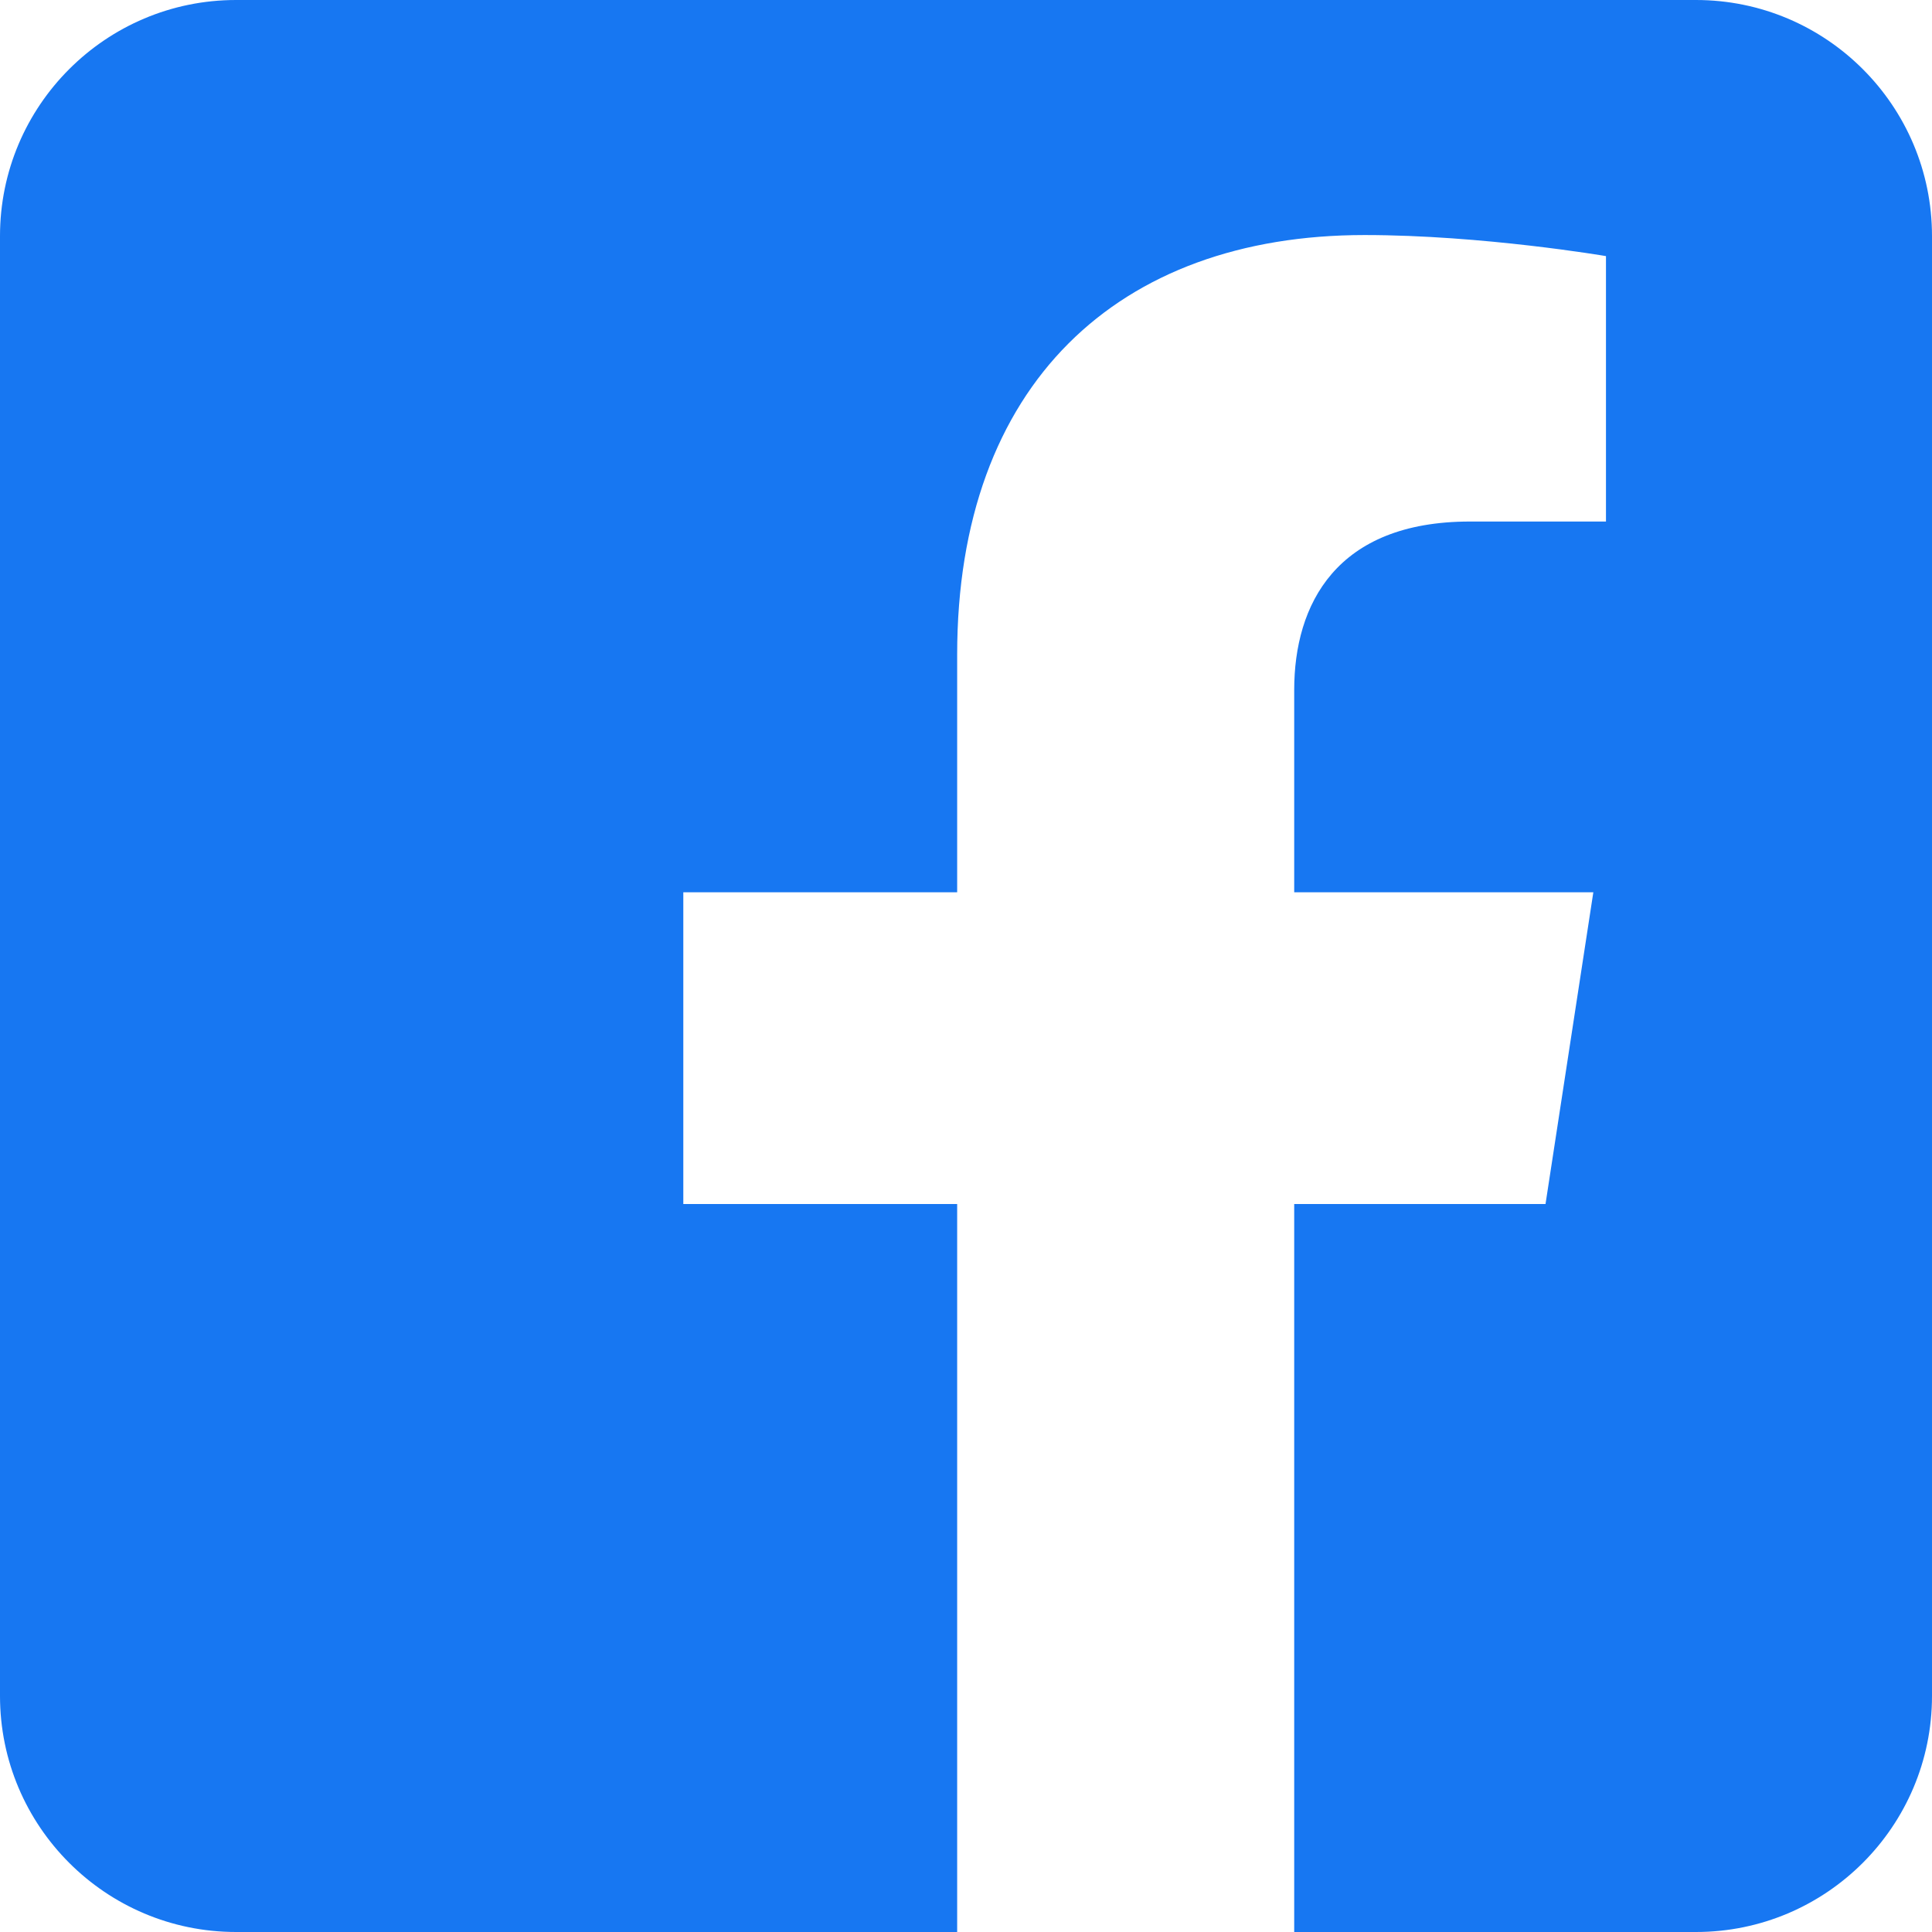
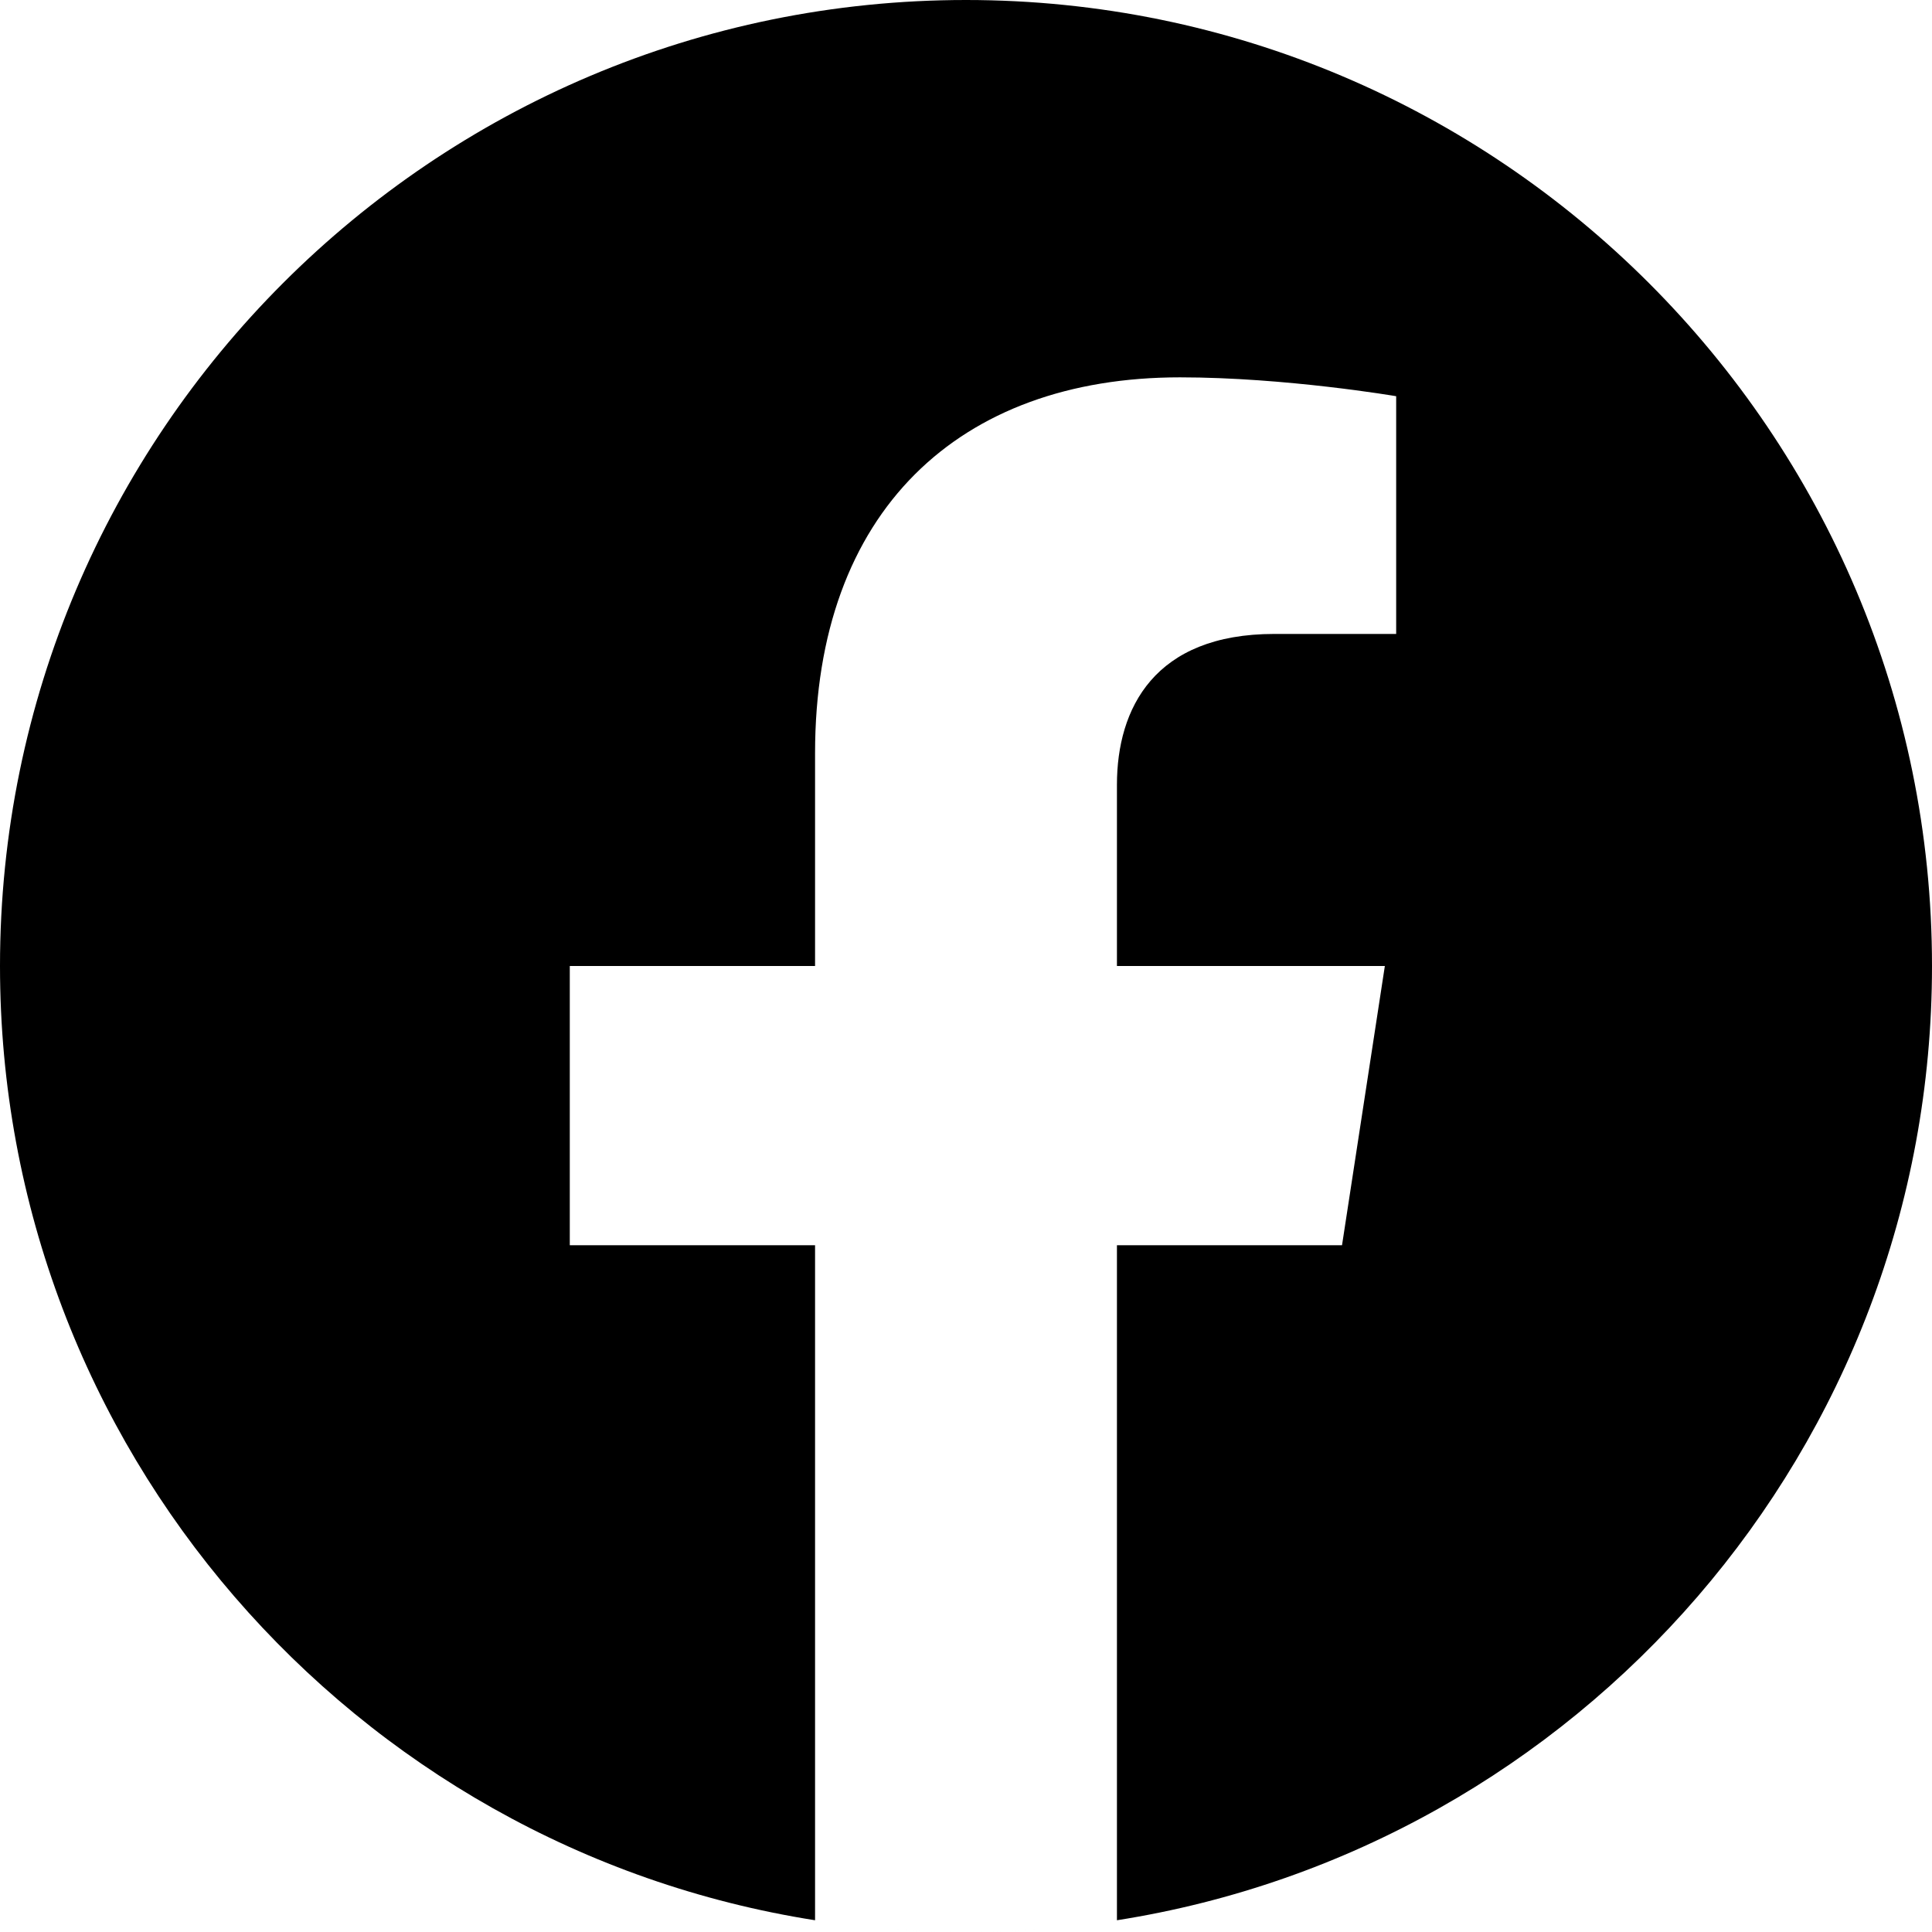
<svg xmlns="http://www.w3.org/2000/svg" height="100%" style="fill-rule:evenodd;clip-rule:evenodd;stroke-linejoin:round;stroke-miterlimit:2;" version="1.1" viewBox="0 0 512 512" width="100%" xml:space="preserve">
-   <path d="M449.446,0c34.525,0 62.554,28.03 62.554,62.554l0,386.892c0,34.524 -28.03,62.554 -62.554,62.554l-106.468,0l0,-192.915l66.6,0l12.672,-82.621l-79.272,0l0,-53.617c0,-22.603 11.073,-44.636 46.58,-44.636l36.042,0l0,-70.34c0,0 -32.71,-5.582 -63.982,-5.582c-65.288,0 -107.96,39.569 -107.96,111.204l0,62.971l-72.573,0l0,82.621l72.573,0l0,192.915l-191.104,0c-34.524,0 -62.554,-28.03 -62.554,-62.554l0,-386.892c0,-34.524 28.029,-62.554 62.554,-62.554l386.892,0Z" style="fill:#1777f2;" />
+   <path d="M255.022,511.998l0.229,0.001l-0.079,0l-0.15,-0.001Zm1.806,0.001l-0.079,0l0.229,-0.001l-0.15,0.001Zm-2.588,-0.005l0.247,0.001l-0.142,0l-0.105,-0.001Zm3.415,0.001l-0.142,0l0.247,-0.001l-0.105,0.001Zm-4.169,-0.007l0.165,0.001l-0.132,-0.001l-0.033,0Zm4.995,0l-0.132,0.001l0.165,-0.001l-0.033,0Zm0.826,-0.009l-0.058,0.001l0.223,-0.003l-0.165,0.002Zm-6.779,-0.002l0.223,0.003l-0.058,-0.001l-0.165,-0.002Zm7.604,-0.01l-0.135,0.002l0.275,-0.004l-0.14,0.002Zm-8.404,-0.002l0.275,0.004l-0.135,-0.002l-0.14,-0.002Zm9.228,-0.012l-0.182,0.003l0.254,-0.005l-0.072,0.002Zm-9.984,-0.002l0.254,0.005l-0.182,-0.003l-0.072,-0.002Zm-0.937,-0.019l0.225,0.005l-0.04,-0.001l-0.185,-0.004Zm11.745,0.004l-0.04,0.001l0.225,-0.005l-0.185,0.004Zm-12.567,-0.025l0.309,0.008l-0.125,-0.003l-0.184,-0.005Zm13.39,0.005l-0.125,0.003l0.309,-0.008l-0.184,0.005Zm0.823,-0.022l-0.201,0.006l0.316,-0.009l-0.115,0.003Zm-14.967,-0.003l0.316,0.009l-0.201,-0.006l-0.115,-0.003Zm-0.72,-0.022l0.225,0.007l-0.212,-0.007l-0.194,-0.006l0.181,0.006Zm16.509,0l-0.212,0.007l0.225,-0.007l0.181,-0.006l-0.194,0.006Zm0.821,-0.027l-0.112,0.004l0.345,-0.012l-0.233,0.008Zm-18.371,-0.008l0.345,0.012l-0.112,-0.004l-0.233,-0.008Zm-0.749,-0.028l0.362,0.013l-0.201,-0.007l-0.161,-0.006Zm19.941,0.006l-0.201,0.007l0.362,-0.013l-0.161,0.006Zm-20.676,-0.036l0.354,0.015l-0.277,-0.011l-0.077,-0.004Zm21.495,0.004l-0.277,0.011l0.354,-0.015l-0.077,0.004Zm-22.525,-0.049l0.38,0.017l-0.093,-0.003l-0.287,-0.014Zm23.345,0.014l-0.093,0.003l0.38,-0.017l-0.287,0.014Zm-24.084,-0.048l0.394,0.018l-0.186,-0.008l-0.208,-0.01Zm24.902,0.01l-0.186,0.008l0.394,-0.018l-0.208,0.01Zm-25.63,-0.047l0.397,0.02l-0.279,-0.013l-0.118,-0.007Zm26.448,0.007l-0.279,0.013l0.397,-0.02l-0.118,0.007Zm0.818,-0.043l-0.362,0.019l0.321,-0.017l0.378,-0.021l-0.337,0.019Zm-27.925,0.002l0.321,0.017l-0.362,-0.019l-0.337,-0.019l0.378,0.021Zm28.741,-0.048l-0.16,0.009l0.406,-0.023l-0.246,0.014Zm-29.844,-0.014l0.406,0.023l-0.16,-0.009l-0.246,-0.014Zm-0.722,-0.043l0.405,0.024l-0.253,-0.014l-0.152,-0.01Zm31.382,0.01l-0.253,0.014l0.405,-0.024l-0.152,0.01Zm-32.071,-0.053l0.365,0.023l-0.34,-0.021l-0.342,-0.022l0.317,0.02Zm32.887,0.002l-0.34,0.021l0.365,-0.023l0.317,-0.02l-0.342,0.022Zm0.814,-0.053l-0.122,0.008l0.387,-0.026l-0.265,0.018Zm-34.755,-0.018l0.387,0.026l-0.122,-0.008l-0.265,-0.018Zm-0.721,-0.05l0.38,0.027l-0.208,-0.014l-0.172,-0.013Zm36.29,0.013l-0.208,0.014l0.38,-0.027l-0.172,0.013Zm-37.009,-0.064l0.349,0.025l-0.271,-0.019l-0.078,-0.006Zm37.822,0.006l-0.271,0.019l0.349,-0.025l-0.078,0.006Zm-38.789,-0.079l0.306,0.023l-0.074,-0.005l-0.232,-0.018Zm39.602,0.018l-0.074,0.005l0.306,-0.023l-0.232,0.018Zm0.811,-0.063l-0.146,0.011l0.311,-0.025l-0.165,0.014Zm-41.157,-0.014l0.311,0.025l-0.146,-0.011l-0.165,-0.014Zm-0.725,-0.059l0.264,0.022l-0.186,-0.015l-0.078,-0.007Zm42.694,0.007l-0.186,0.015l0.264,-0.022l-0.078,0.007Zm-43.492,-0.074l0.079,0.007l-0.013,-0.001l-0.066,-0.006Zm44.302,0.006l-0.013,0.001l0.079,-0.007l-0.066,0.006Zm0.81,-0.071l-0.072,0.006l0.181,-0.016l-0.109,0.01Zm-45.965,-0.01l0.181,0.016l-0.072,-0.006l-0.109,-0.01Zm-0.75,-0.068l0.135,0.013l-0.084,-0.008l-0.051,-0.005Zm47.523,0.005l-0.084,0.008l0.135,-0.013l-0.051,0.005Zm-63.736,-2.025c-122.319,-19.226 -216,-125.203 -216,-252.887c0,-141.29 114.71,-256 256,-256c141.29,0 256,114.71 256,256c0,127.684 -93.681,233.661 -216,252.887l0,-178.887l59.65,0l11.35,-74l-71,0l0,-48.021c0,-20.245 9.918,-39.979 41.719,-39.979l32.281,0l0,-63c0,0 -29.296,-5 -57.305,-5c-58.476,0 -96.695,35.44 -96.695,99.6l0,56.4l-65,0l0,74l65,0l0,178.887Z" />
</svg>
